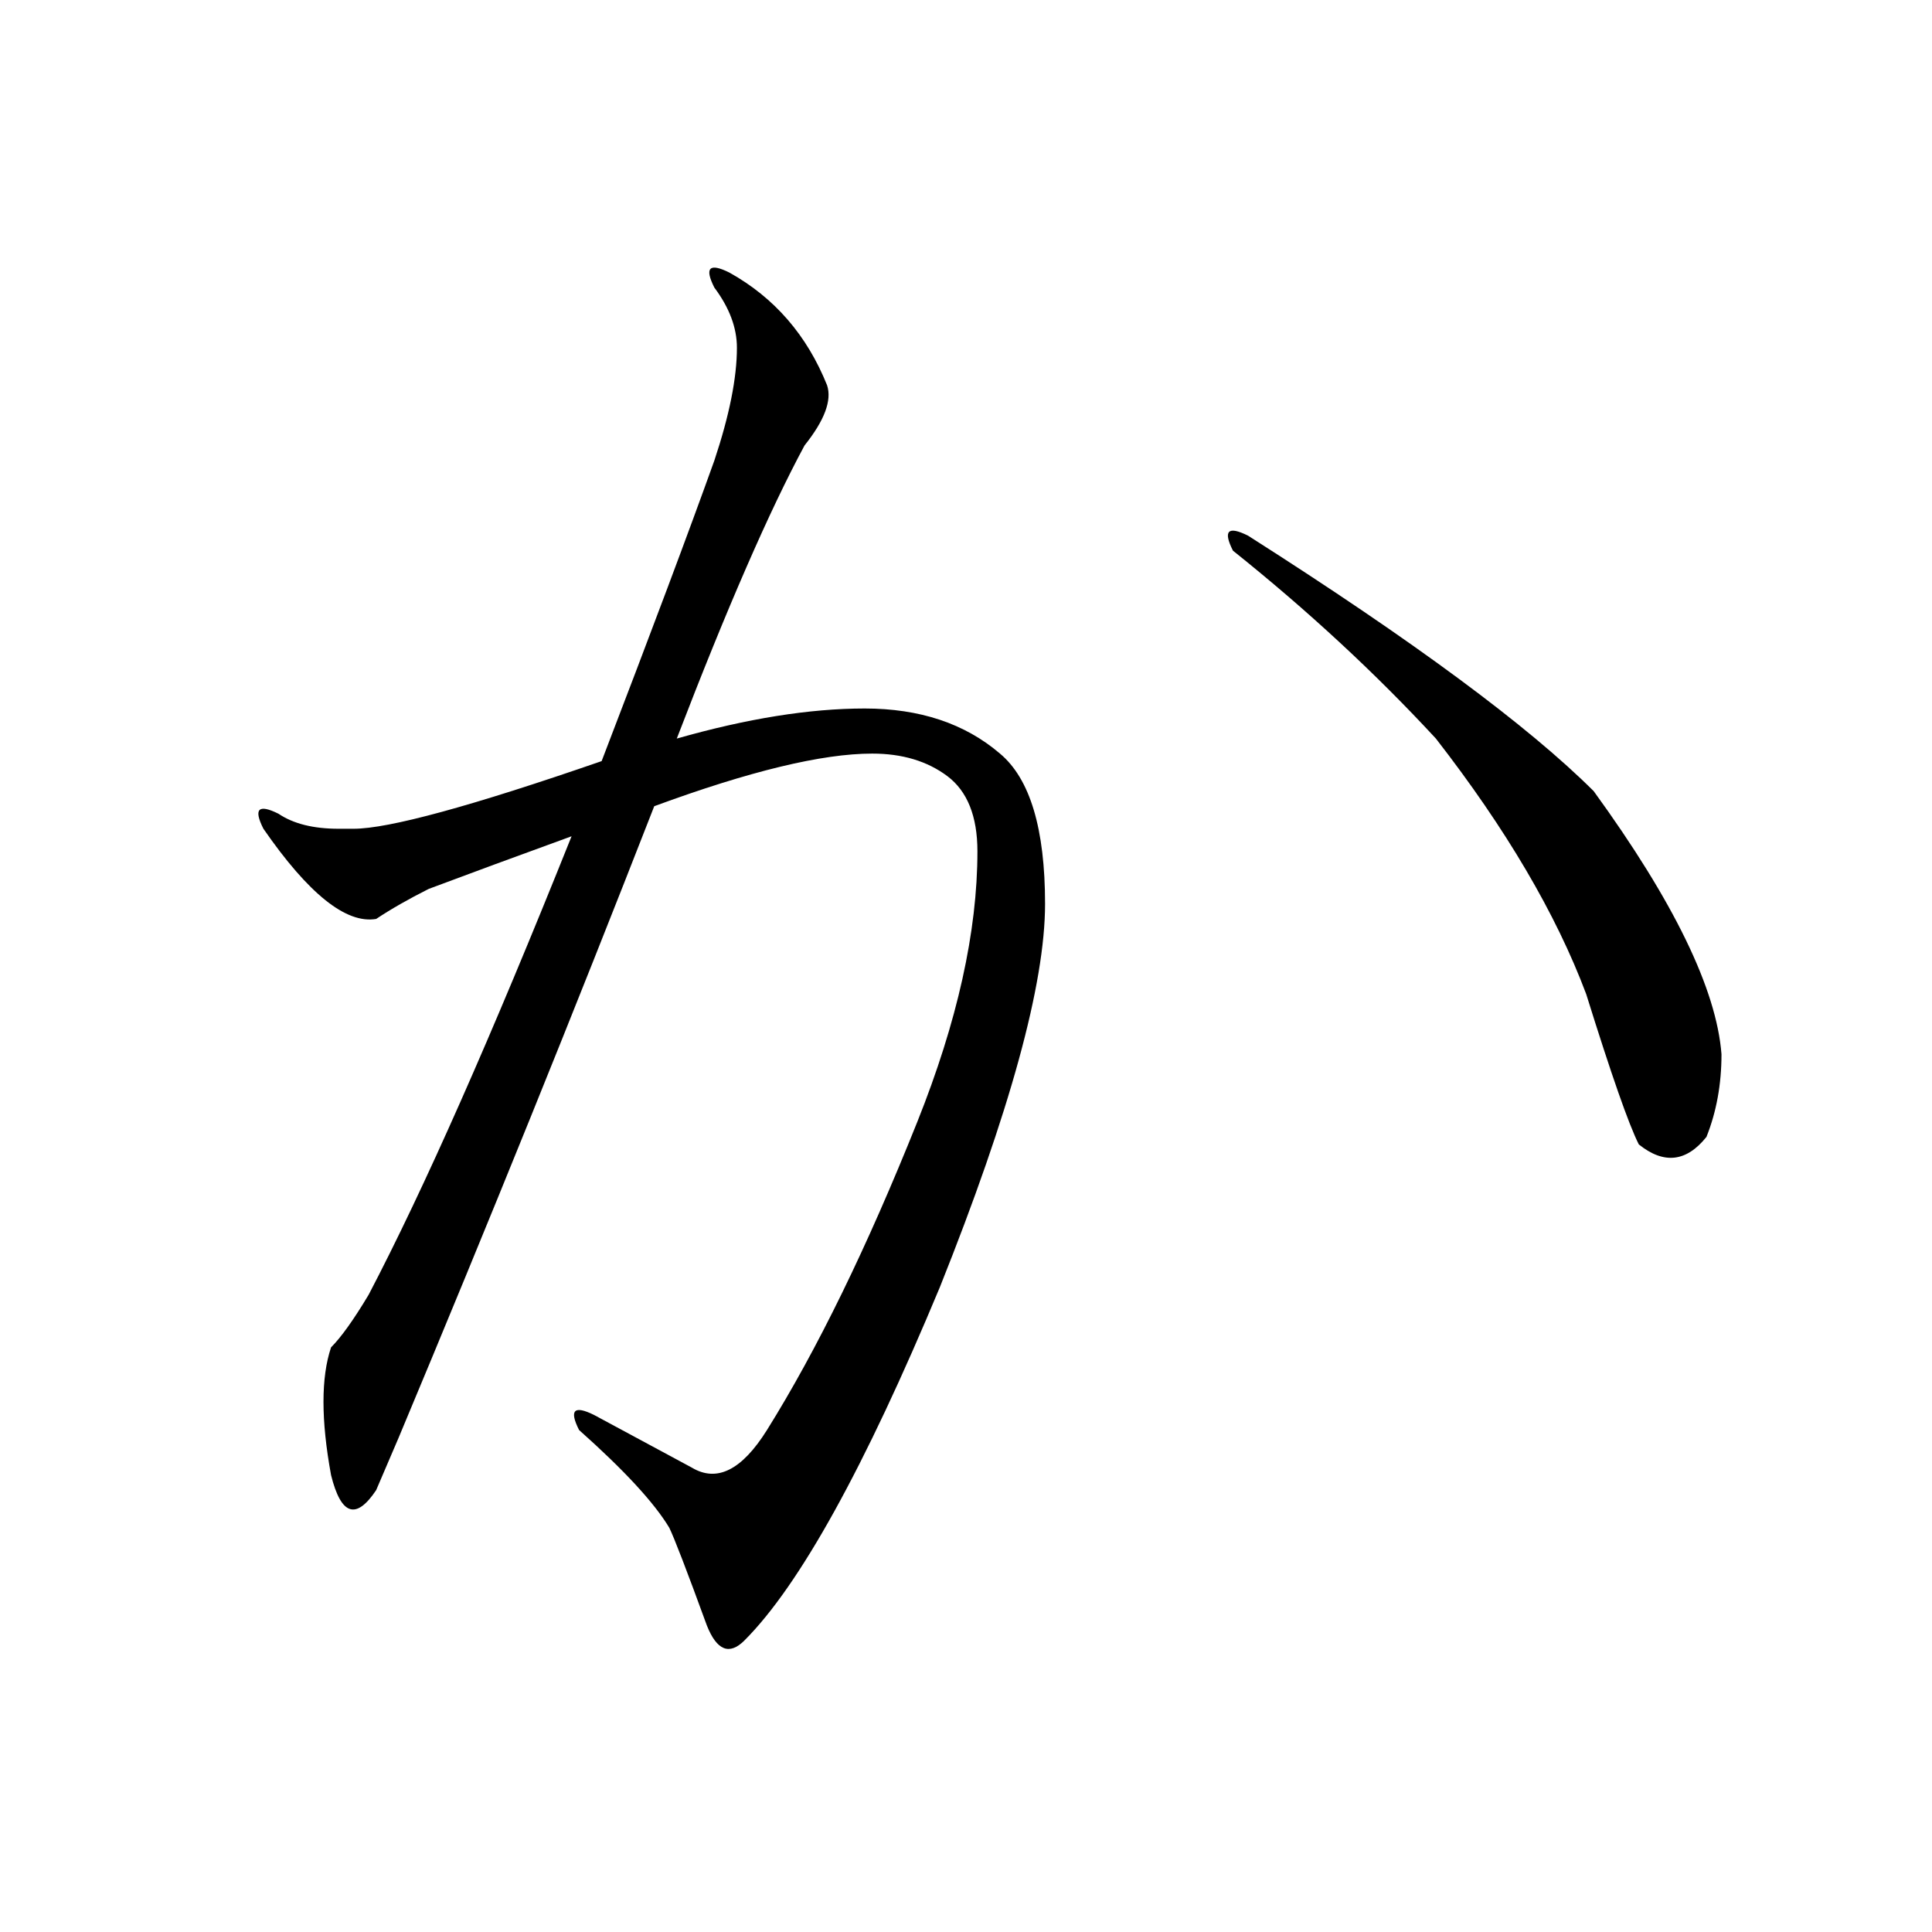
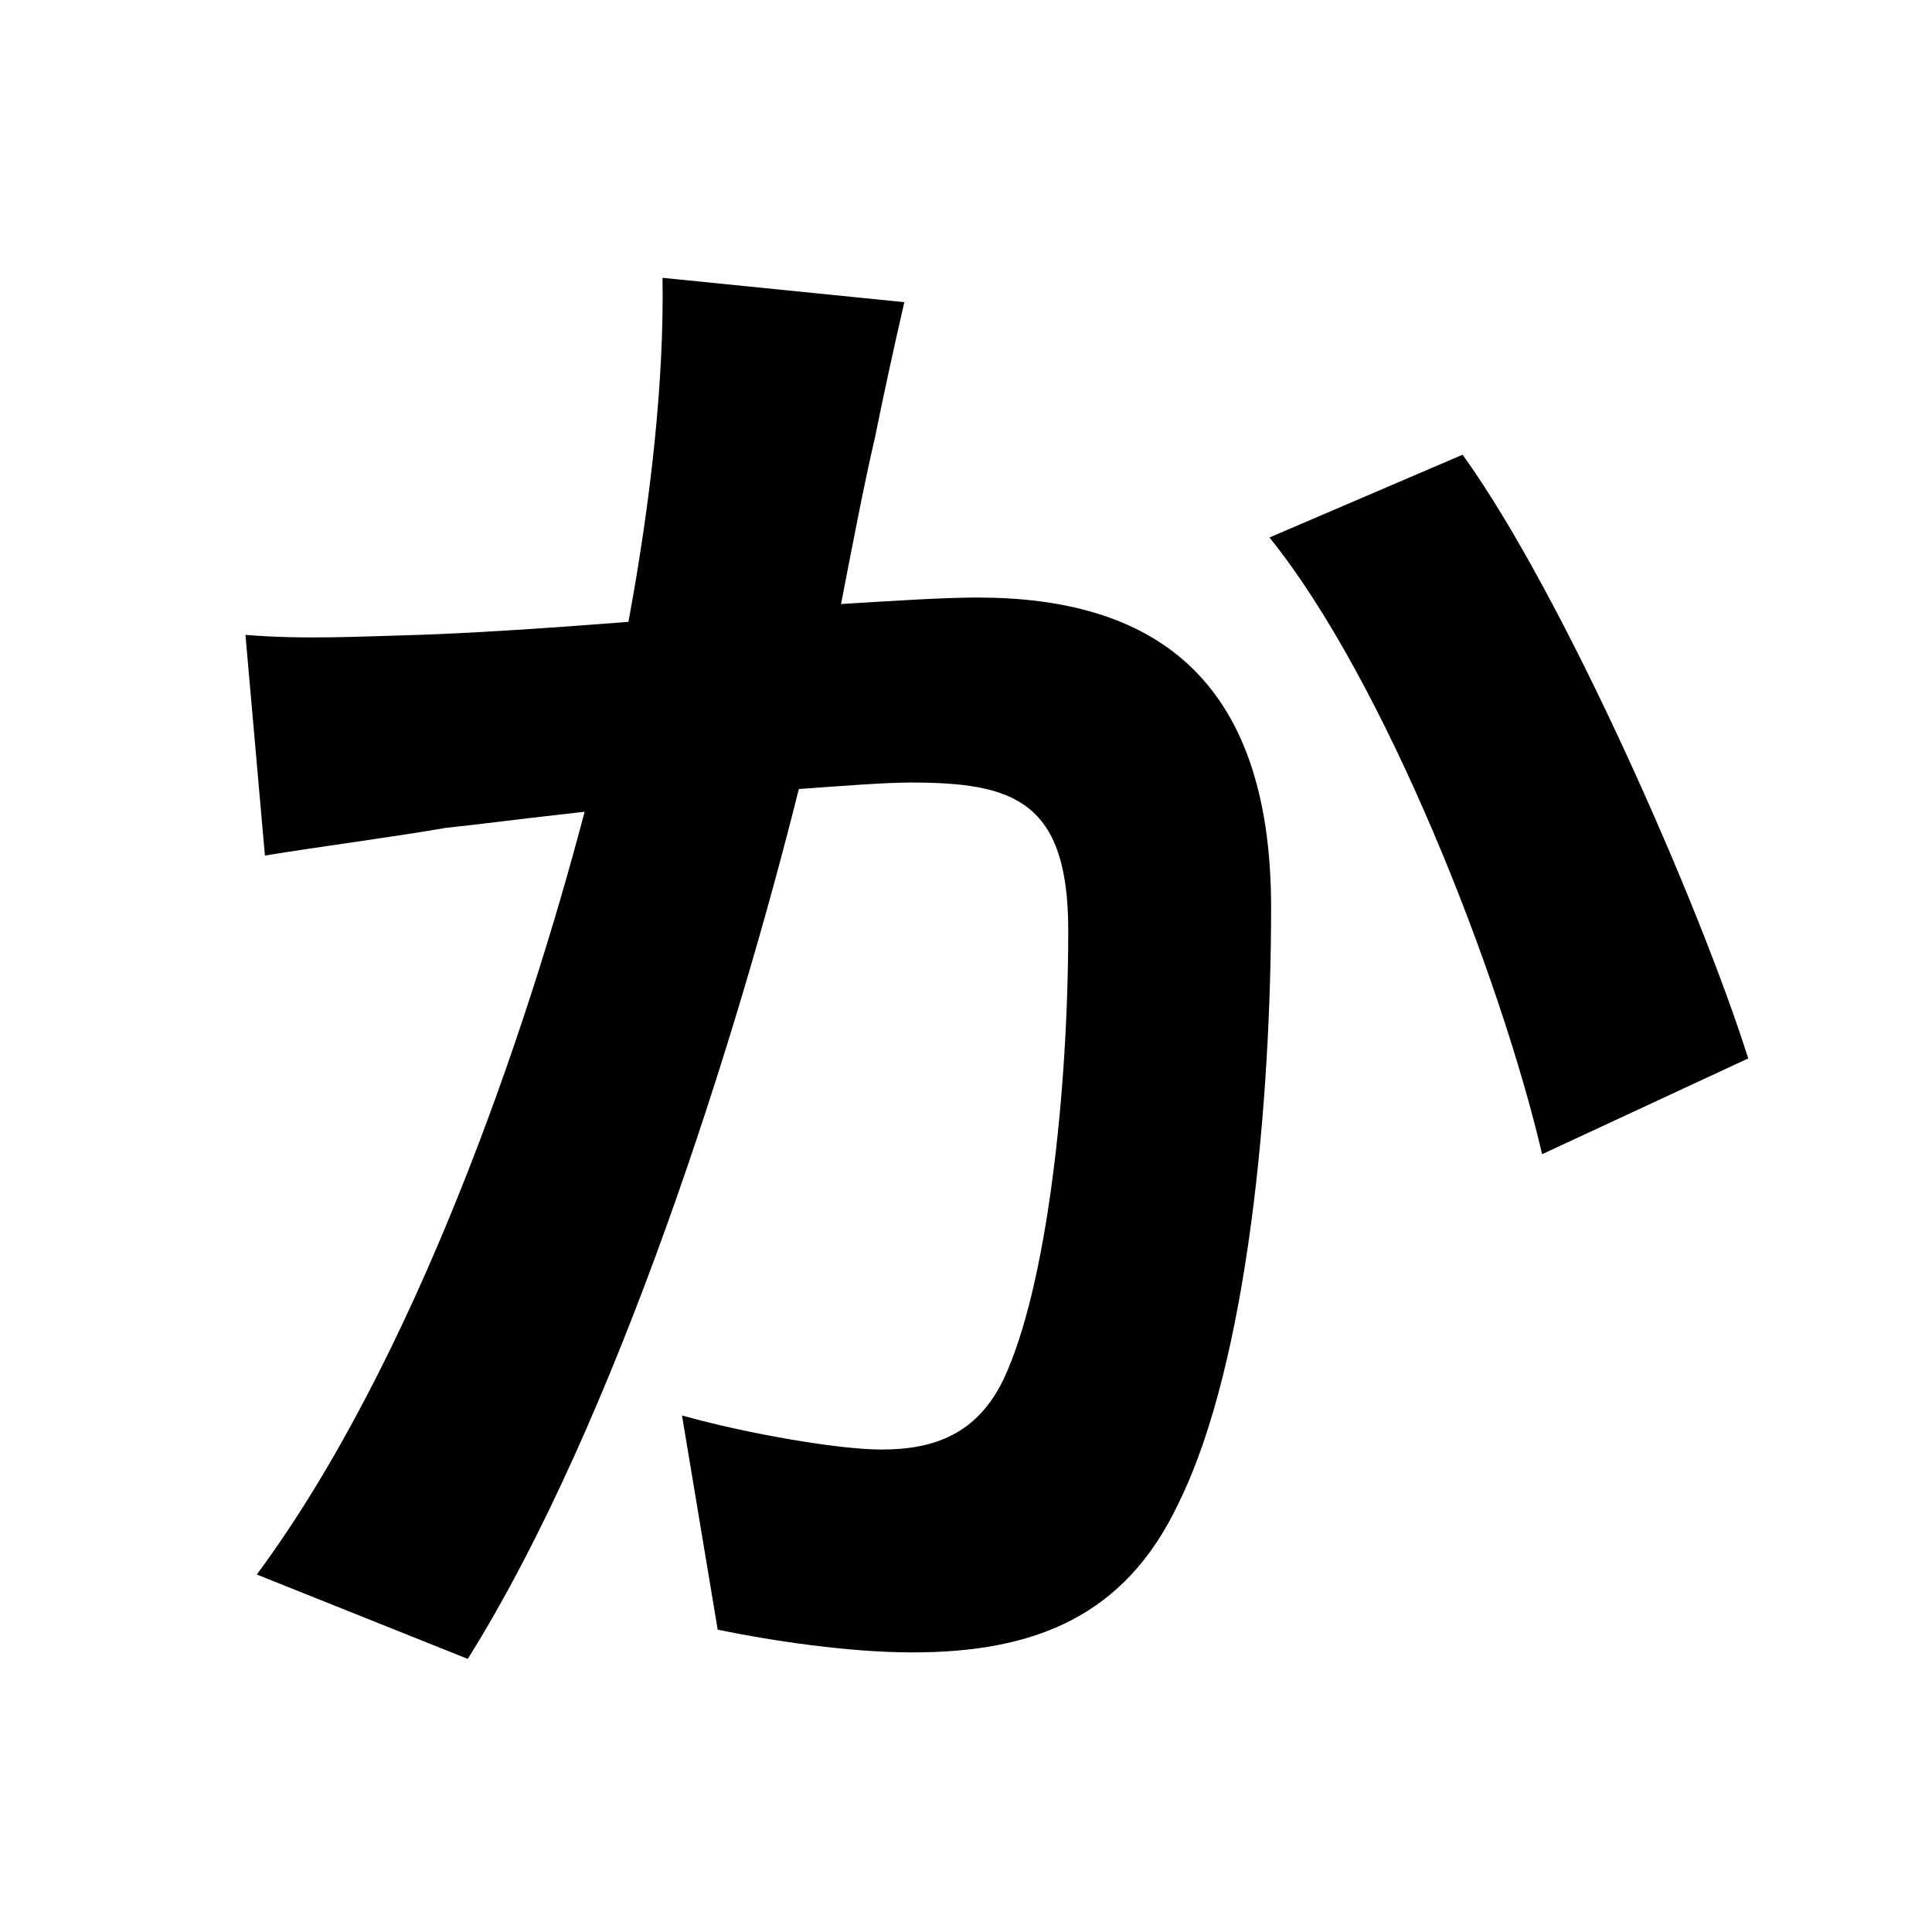
- <svg xmlns="http://www.w3.org/2000/svg" version="1.1" id="Layer_1" x="0px" y="0px" width="500px" height="500px" viewBox="0 0 500 500" enable-background="new 0 0 500 500" xml:space="preserve">
-   <g>
-     <path d="M214.053,99.719c1.277,3.891-0.668,9.087-5.835,15.561c-9.087,16.868-20.12,42.154-33.067,75.859   c18.145-5.167,34.343-7.78,48.627-7.78c14.255,0,25.925,3.89,35.012,11.67c7.781,6.504,11.671,19.451,11.671,38.902   c0,20.758-9.087,53.824-27.231,99.2c-19.451,46.684-36.318,77.166-50.572,91.421c-3.891,3.89-7.142,2.613-9.726-3.891   c-5.196-14.254-8.449-22.673-9.725-25.286c-3.891-6.475-11.671-14.893-23.342-25.287c-2.613-5.166-1.307-6.473,3.891-3.89   l25.286,13.616c6.474,3.89,12.947,0.668,19.451-9.727c12.947-20.727,25.926-47.32,38.902-79.748   c10.364-25.926,15.561-49.267,15.561-70.024c0-9.057-2.613-15.561-7.78-19.451c-5.197-3.89-11.671-5.835-19.451-5.835   c-12.978,0-31.79,4.559-56.408,13.616c-20.758,53.187-42.792,107.65-66.134,163.389l-5.834,13.616   c-5.198,7.779-9.088,6.504-11.671-3.891c-2.614-14.255-2.614-25.287,0-33.066c2.583-2.584,5.835-7.112,9.726-13.616   c14.254-27.231,31.76-66.772,52.518-118.651c-14.284,5.197-26.593,9.726-36.957,13.616c-5.198,2.613-9.726,5.195-13.616,7.78   c-7.781,1.306-17.506-6.474-29.177-23.341c-2.614-5.167-1.307-6.474,3.89-3.89c3.89,2.614,9.057,3.89,15.561,3.89h3.89   c9.057,0,30.453-5.835,64.189-17.506c12.947-33.705,22.672-59.63,29.176-77.804c3.89-11.671,5.835-21.396,5.835-29.176   c0-5.167-1.945-10.364-5.835-15.561c-2.614-5.167-1.307-6.474,3.89-3.891C200.437,77.047,208.856,86.772,214.053,99.719z    M412.454,204.755c20.727,28.538,31.76,51.241,33.066,68.078c0,7.781-1.307,14.922-3.891,21.397   c-5.196,6.503-11.031,7.141-17.506,1.944c-2.613-5.167-7.142-18.145-13.616-38.901c-7.779-20.729-20.757-42.793-38.901-66.134   c-15.561-16.837-33.066-33.067-52.518-48.627c-2.614-5.167-1.307-6.474,3.89-3.89C365.771,165.853,395.586,187.917,412.454,204.755   z" />
-   </g>
+ <svg xmlns="http://www.w3.org/2000/svg" width="100" height="100" viewBox="0 0 100 100" fill="none">
+   <path d="M46.808 15.64L34.292 14.38C34.376 19.672 33.704 25.804 32.528 32.188C28.244 32.524 24.296 32.776 21.692 32.86C18.584 32.944 15.728 33.112 12.704 32.86L13.712 44.284C16.232 43.864 20.684 43.276 23.036 42.856C24.632 42.688 27.236 42.352 30.26 42.016C27.236 53.524 21.44 70.492 13.292 81.496L24.212 85.864C31.94 73.516 38.156 53.608 41.348 40.84C43.7 40.672 45.8 40.504 47.144 40.504C52.436 40.504 55.292 41.428 55.292 48.148C55.292 56.464 54.2 66.628 51.932 71.416C50.588 74.188 48.404 75.028 45.632 75.028C43.364 75.028 38.576 74.188 35.3 73.264L37.148 84.352C40.004 84.94 43.952 85.528 47.228 85.528C53.528 85.528 58.232 83.68 61.004 77.8C64.616 70.492 65.792 56.884 65.792 46.972C65.792 34.876 59.492 30.928 50.588 30.928C48.824 30.928 46.304 31.096 43.532 31.264C44.12 28.24 44.708 25.132 45.296 22.612C45.716 20.512 46.304 17.824 46.808 15.64ZM75.704 23.536L65.708 27.82C71.672 35.212 77.636 50.416 79.82 59.74L90.488 54.784C87.968 46.804 80.912 30.76 75.704 23.536Z" fill="black" />
</svg>
